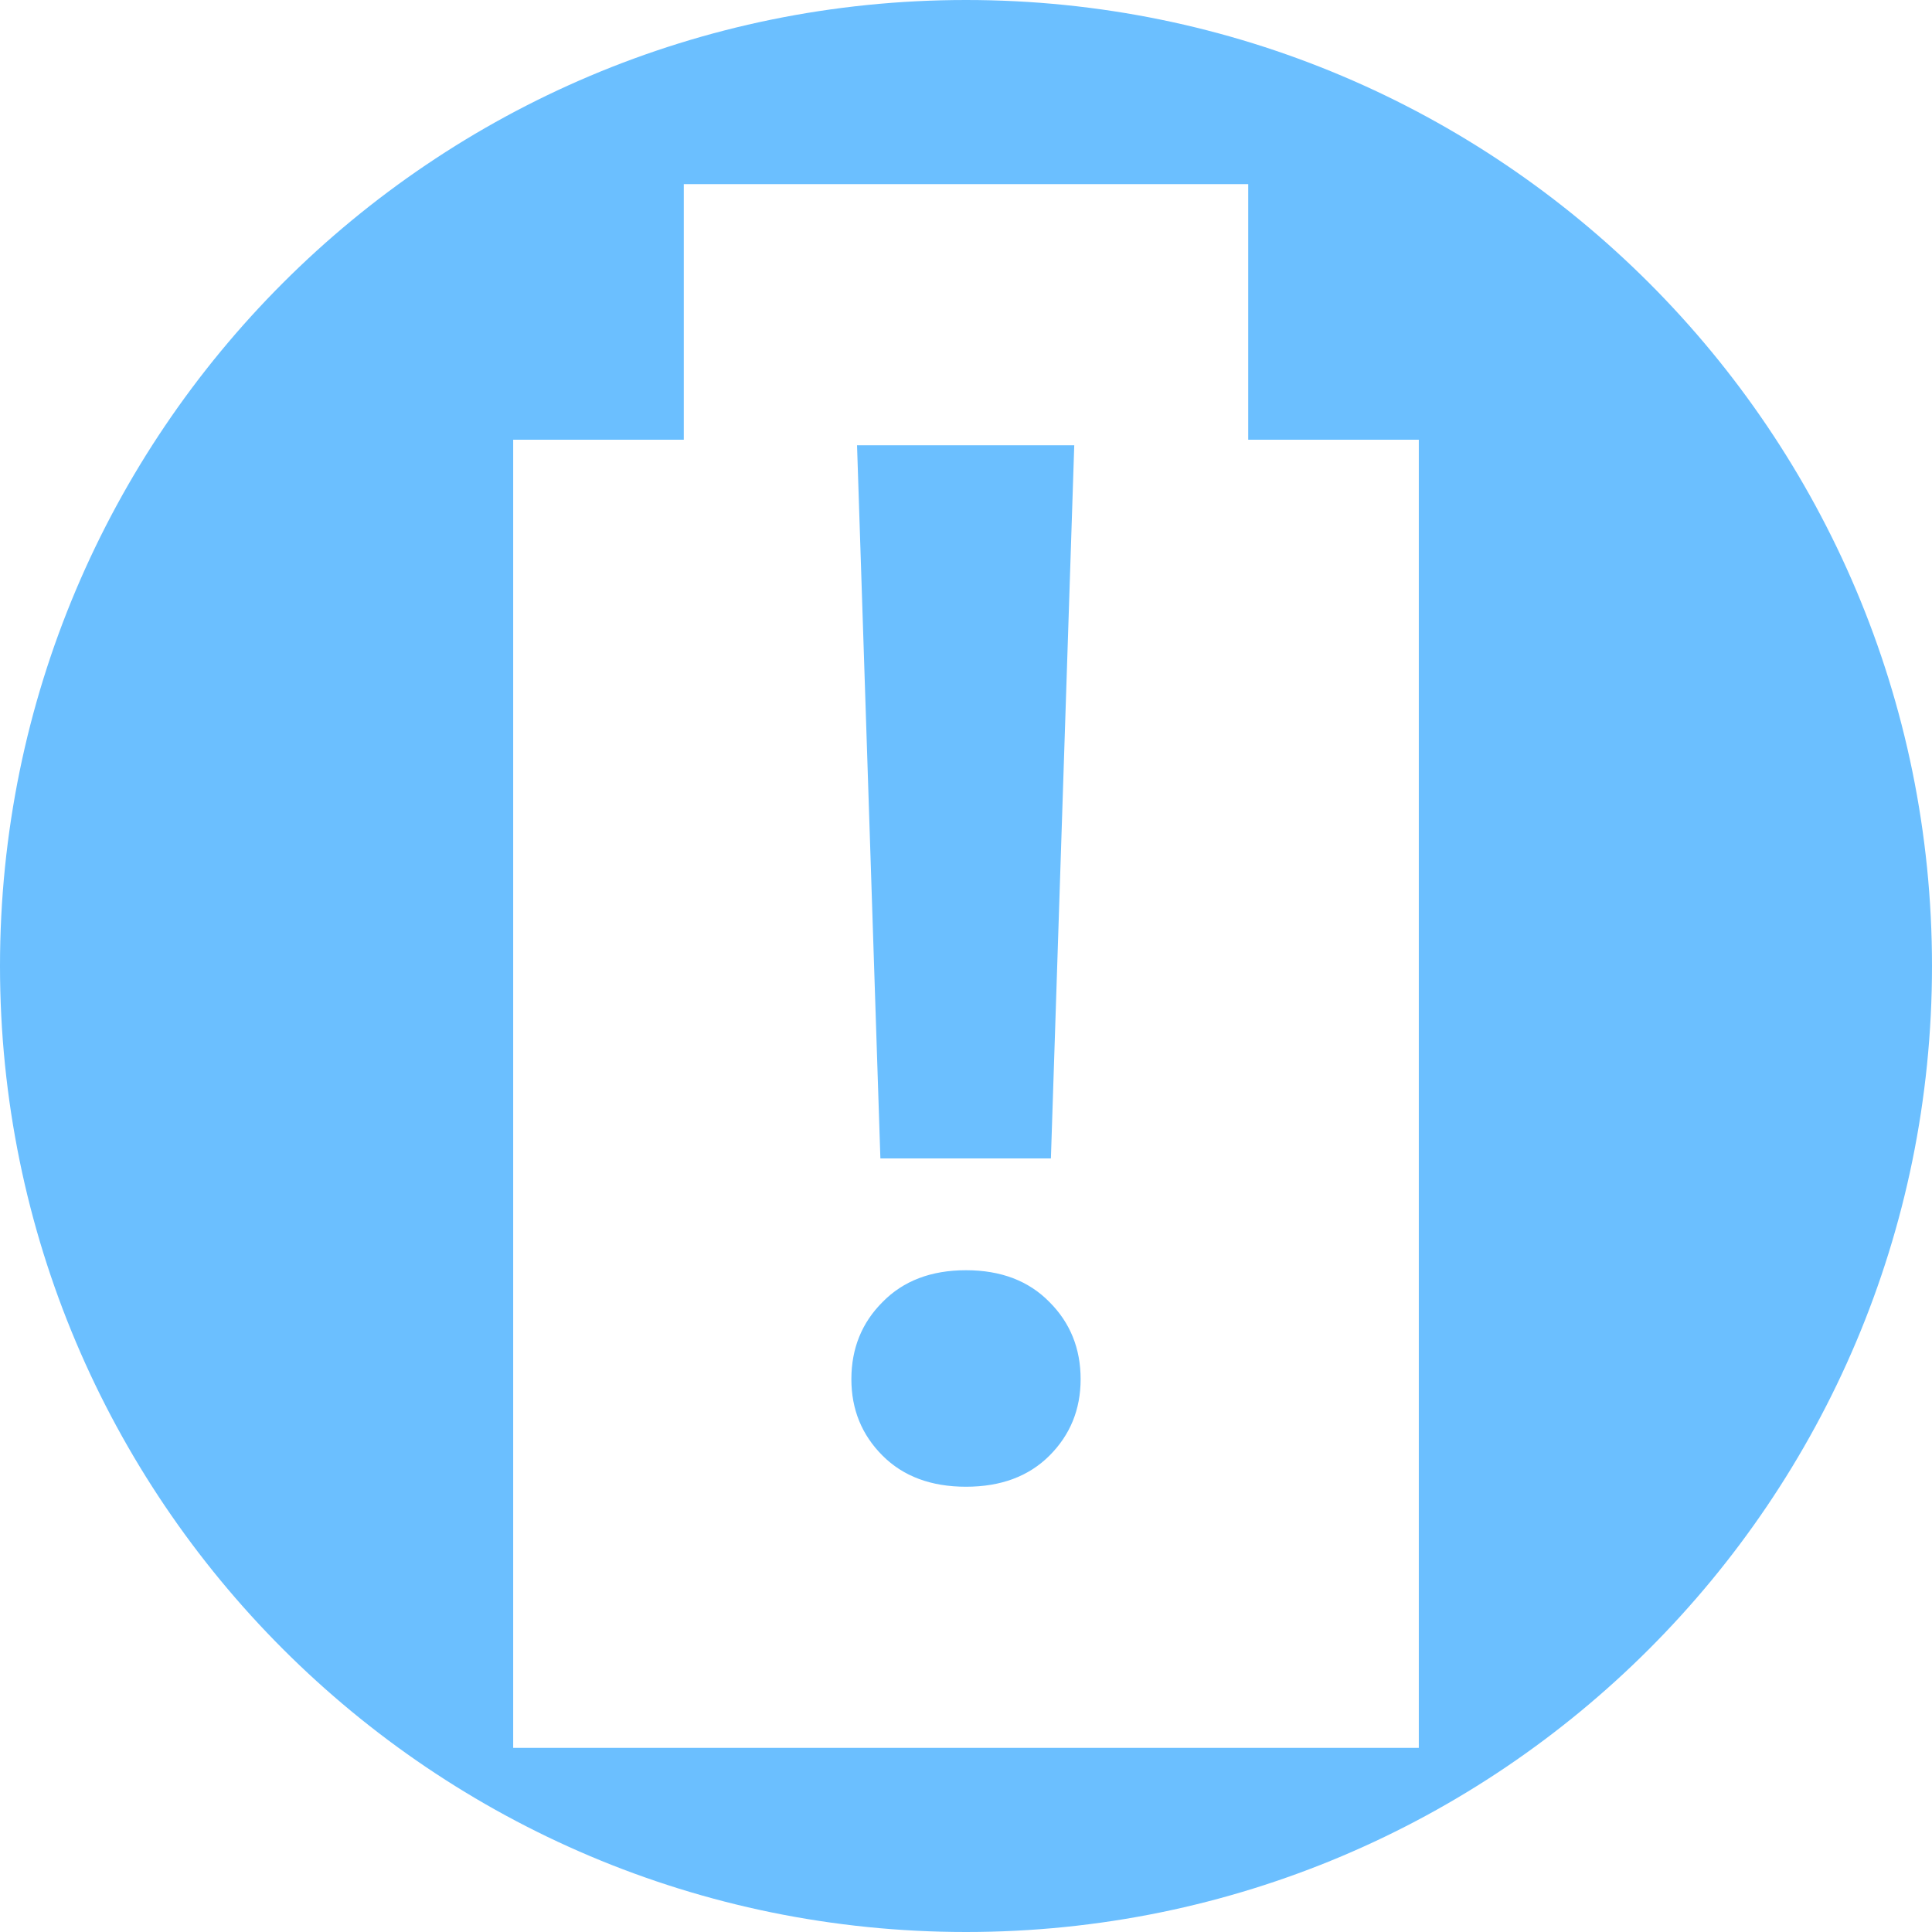
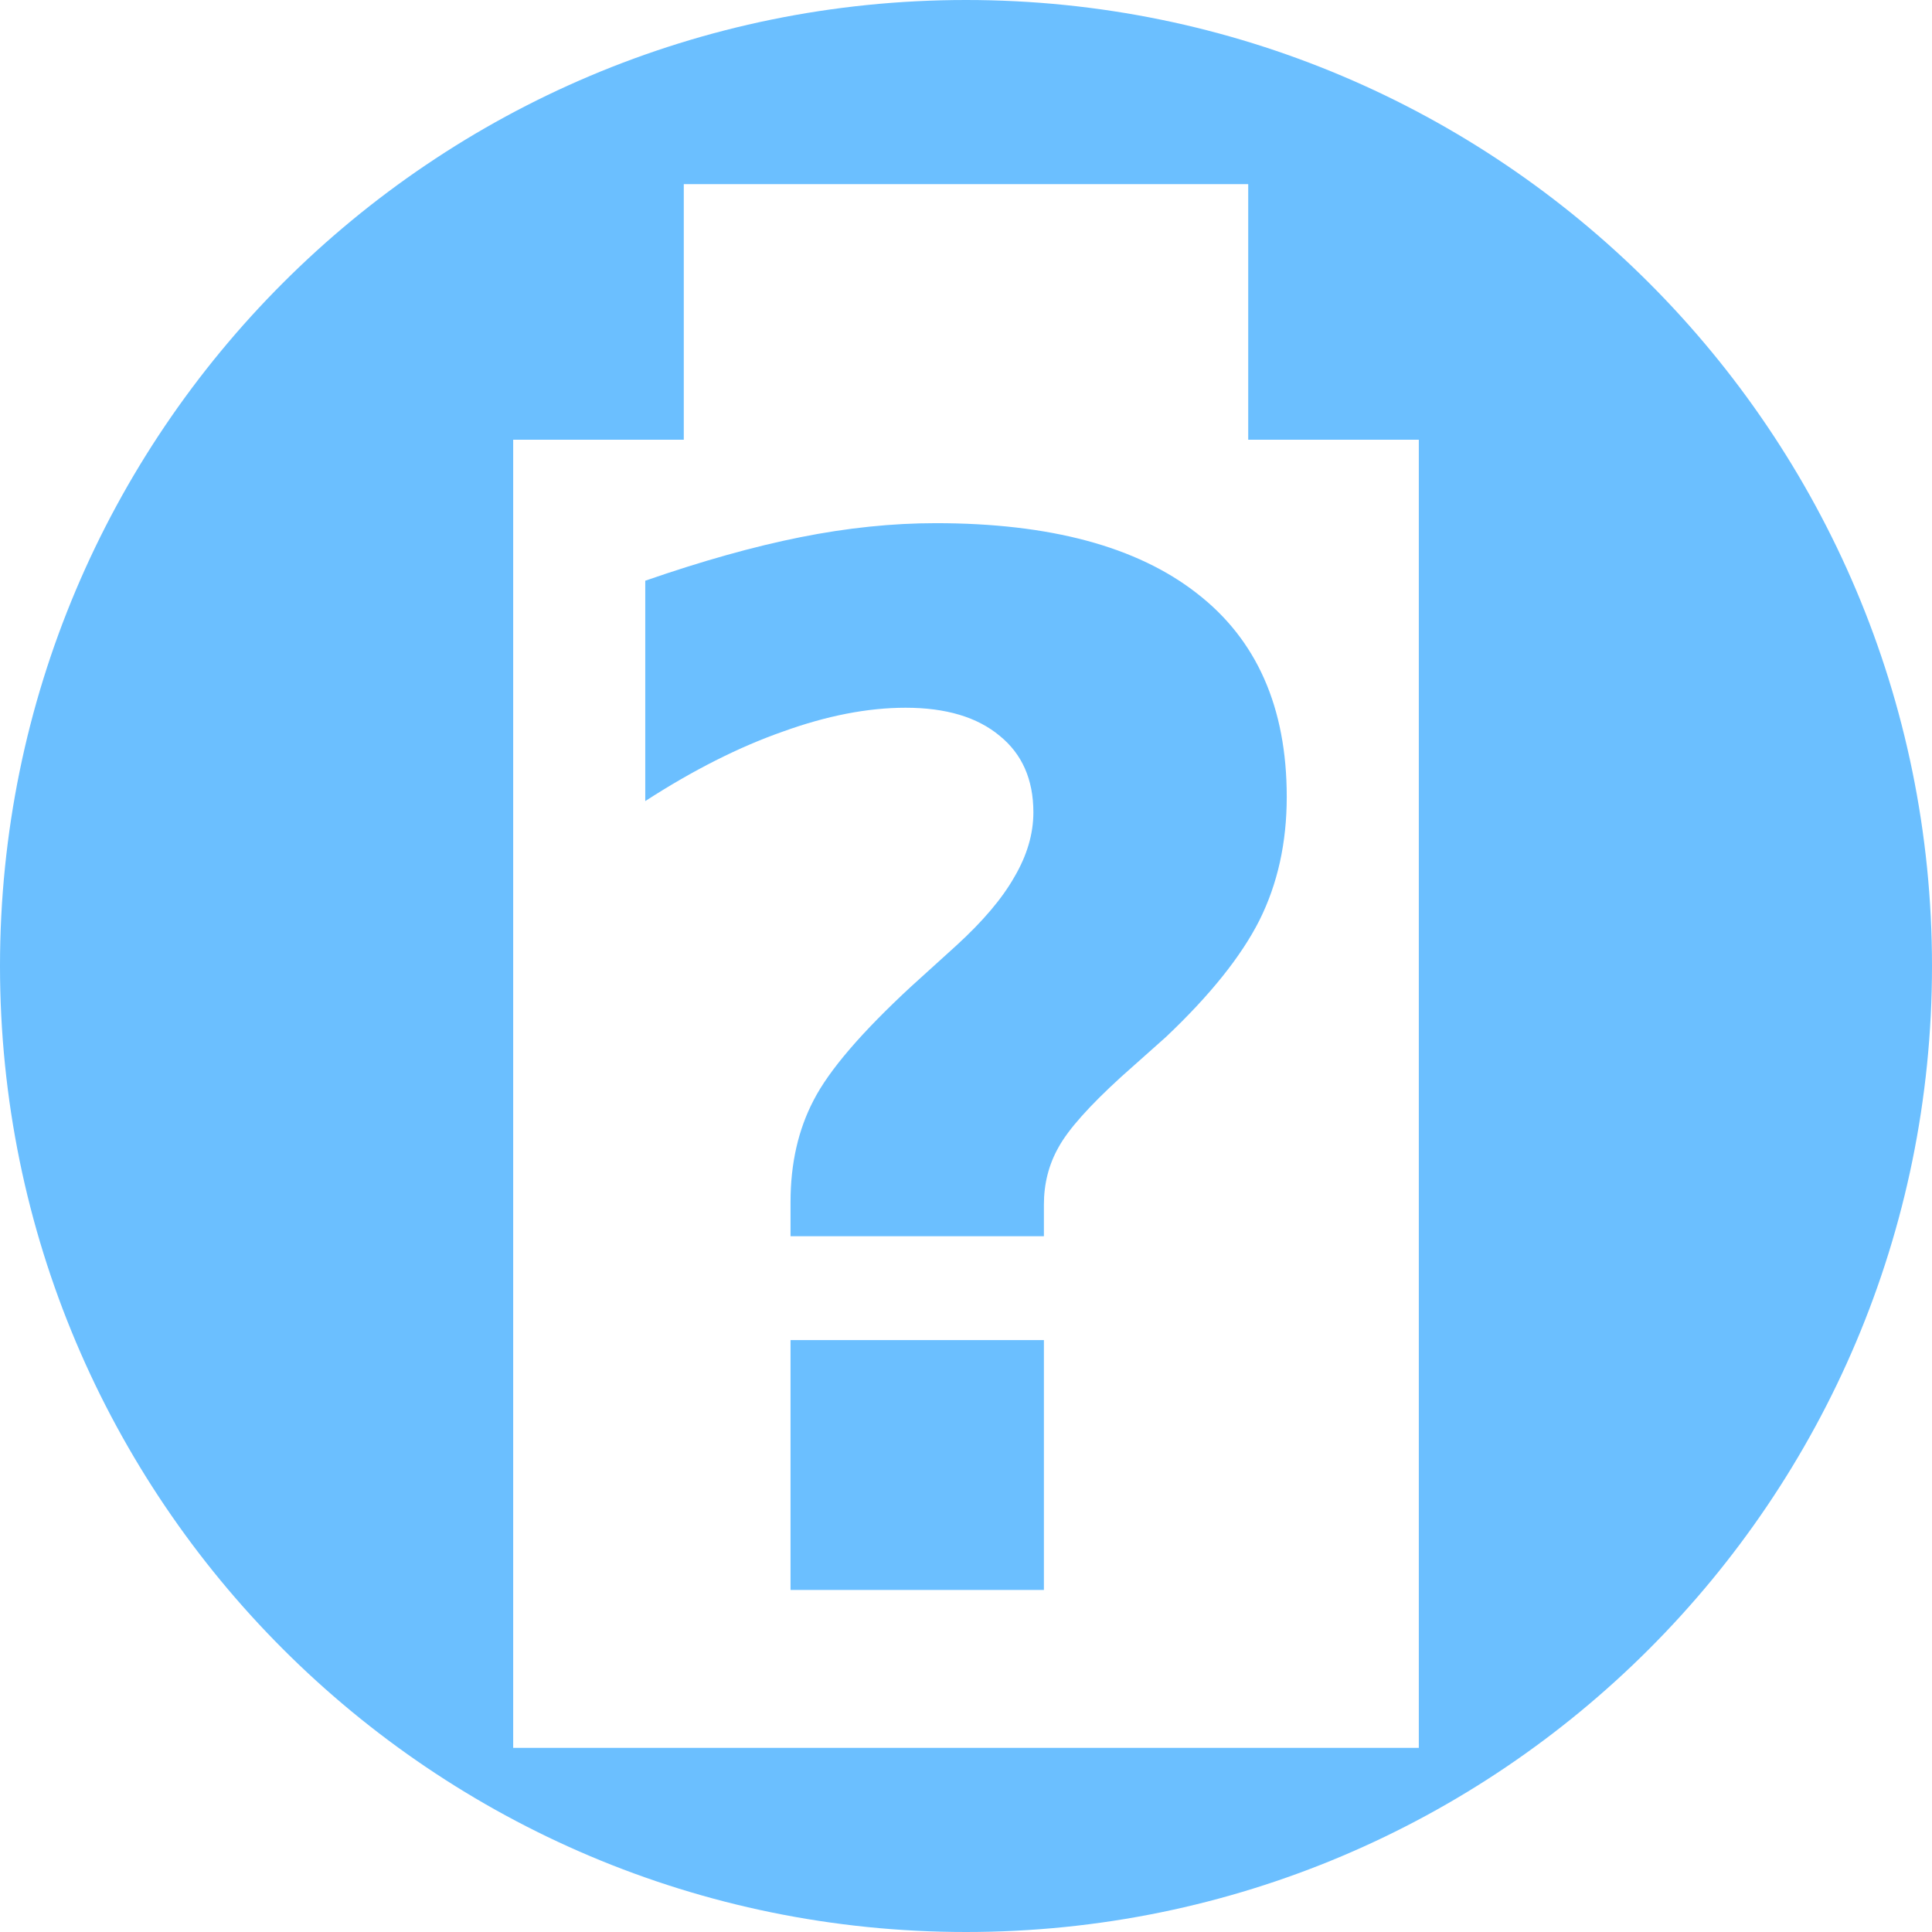
<svg xmlns="http://www.w3.org/2000/svg" width="256" height="256" viewBox="0 0 256 256" id="svg2" version="1.1">
  <defs id="defs4" />
  <g id="layer1" transform="translate(0,-796.3622)">
-     <path style="fill:#6bbfff;fill-opacity:1;stroke:none;stroke-width:13.46;stroke-linecap:round;stroke-linejoin:round;stroke-miterlimit:4;stroke-dasharray:none;stroke-opacity:1" d="M 128 0 A 128 128 0 0 0 0 128 A 128 128 0 0 0 128 256 A 128 128 0 0 0 256 128 A 128 128 0 0 0 128 0 z M 90.605 24.4 L 165.395 24.4 L 165.395 58.268 L 188 58.268 L 188 231.6 L 68 231.6 L 68 58.268 L 90.605 58.268 L 90.605 24.4 z M 113.562 59 L 116.656 153.5 L 139.25 153.5 L 142.344 59 L 113.562 59 z M 128 168.312 C 123.375 168.312 119.688 169.719 116.938 172.531 C 114.188 175.281 112.812 178.688 112.812 182.75 C 112.812 186.75 114.188 190.125 116.938 192.875 C 119.688 195.625 123.375 197 128 197 C 132.625 197 136.312 195.625 139.062 192.875 C 141.812 190.125 143.188 186.75 143.188 182.75 C 143.188 178.688 141.812 175.281 139.062 172.531 C 136.312 169.719 132.625 168.312 128 168.312 z " transform="translate(0,796.3622)" id="circle819" />
+     <path style="fill:#6bbfff;fill-opacity:1;stroke:none;stroke-width:91.595;stroke-linecap:round;stroke-miterlimit:4;stroke-dasharray:none;stroke-opacity:1" d="M 128 0 A 128 128 0 0 0 0 128 A 128 128 0 0 0 128 256 A 128 128 0 0 0 256 128 A 128 128 0 0 0 128 0 z M 90.605 24.4 L 165.395 24.4 L 165.395 58.268 L 188 58.268 L 188 231.6 L 68 231.6 L 68 58.268 L 90.605 58.268 L 90.605 24.4 z M 124.002 69.322 C 118.236 69.322 112.253 69.942 106.053 71.182 C 99.853 72.422 93.002 74.343 85.5 76.947 L 85.5 106.148 C 91.824 102.057 97.901 98.987 103.729 96.941 C 109.556 94.833 114.98 93.779 120.002 93.779 C 125.334 93.779 129.489 95.02 132.465 97.5 C 135.441 99.918 136.928 103.297 136.928 107.637 C 136.928 110.489 136.09 113.341 134.416 116.193 C 132.804 119.045 130.231 122.083 126.697 125.307 L 120.746 130.701 C 114.174 136.777 109.866 141.798 107.82 145.766 C 105.774 149.672 104.75 154.166 104.75 159.25 L 104.75 163.807 L 138.322 163.807 L 138.322 159.623 C 138.322 156.833 138.973 154.29 140.275 151.996 C 141.577 149.64 144.337 146.541 148.553 142.697 L 154.504 137.396 C 160.332 131.879 164.455 126.733 166.873 121.959 C 169.291 117.123 170.5 111.668 170.5 105.592 C 170.5 93.75 166.532 84.759 158.596 78.621 C 150.66 72.421 139.13 69.322 124.002 69.322 z M 104.75 177.57 L 104.75 210.678 L 138.322 210.678 L 138.322 177.57 L 104.75 177.57 z " transform="translate(0,796.3622)" id="circle822" />
    <g aria-label="!" style="font-style:normal;font-variant:normal;font-weight:bold;font-stretch:normal;font-size:192px;line-height:1.25;font-family:Roboto;-inkscape-font-specification:'Roboto Bold';letter-spacing:0px;word-spacing:0px;fill:#000000;fill-opacity:1;stroke:none" id="text830" />
  </g>
</svg>
